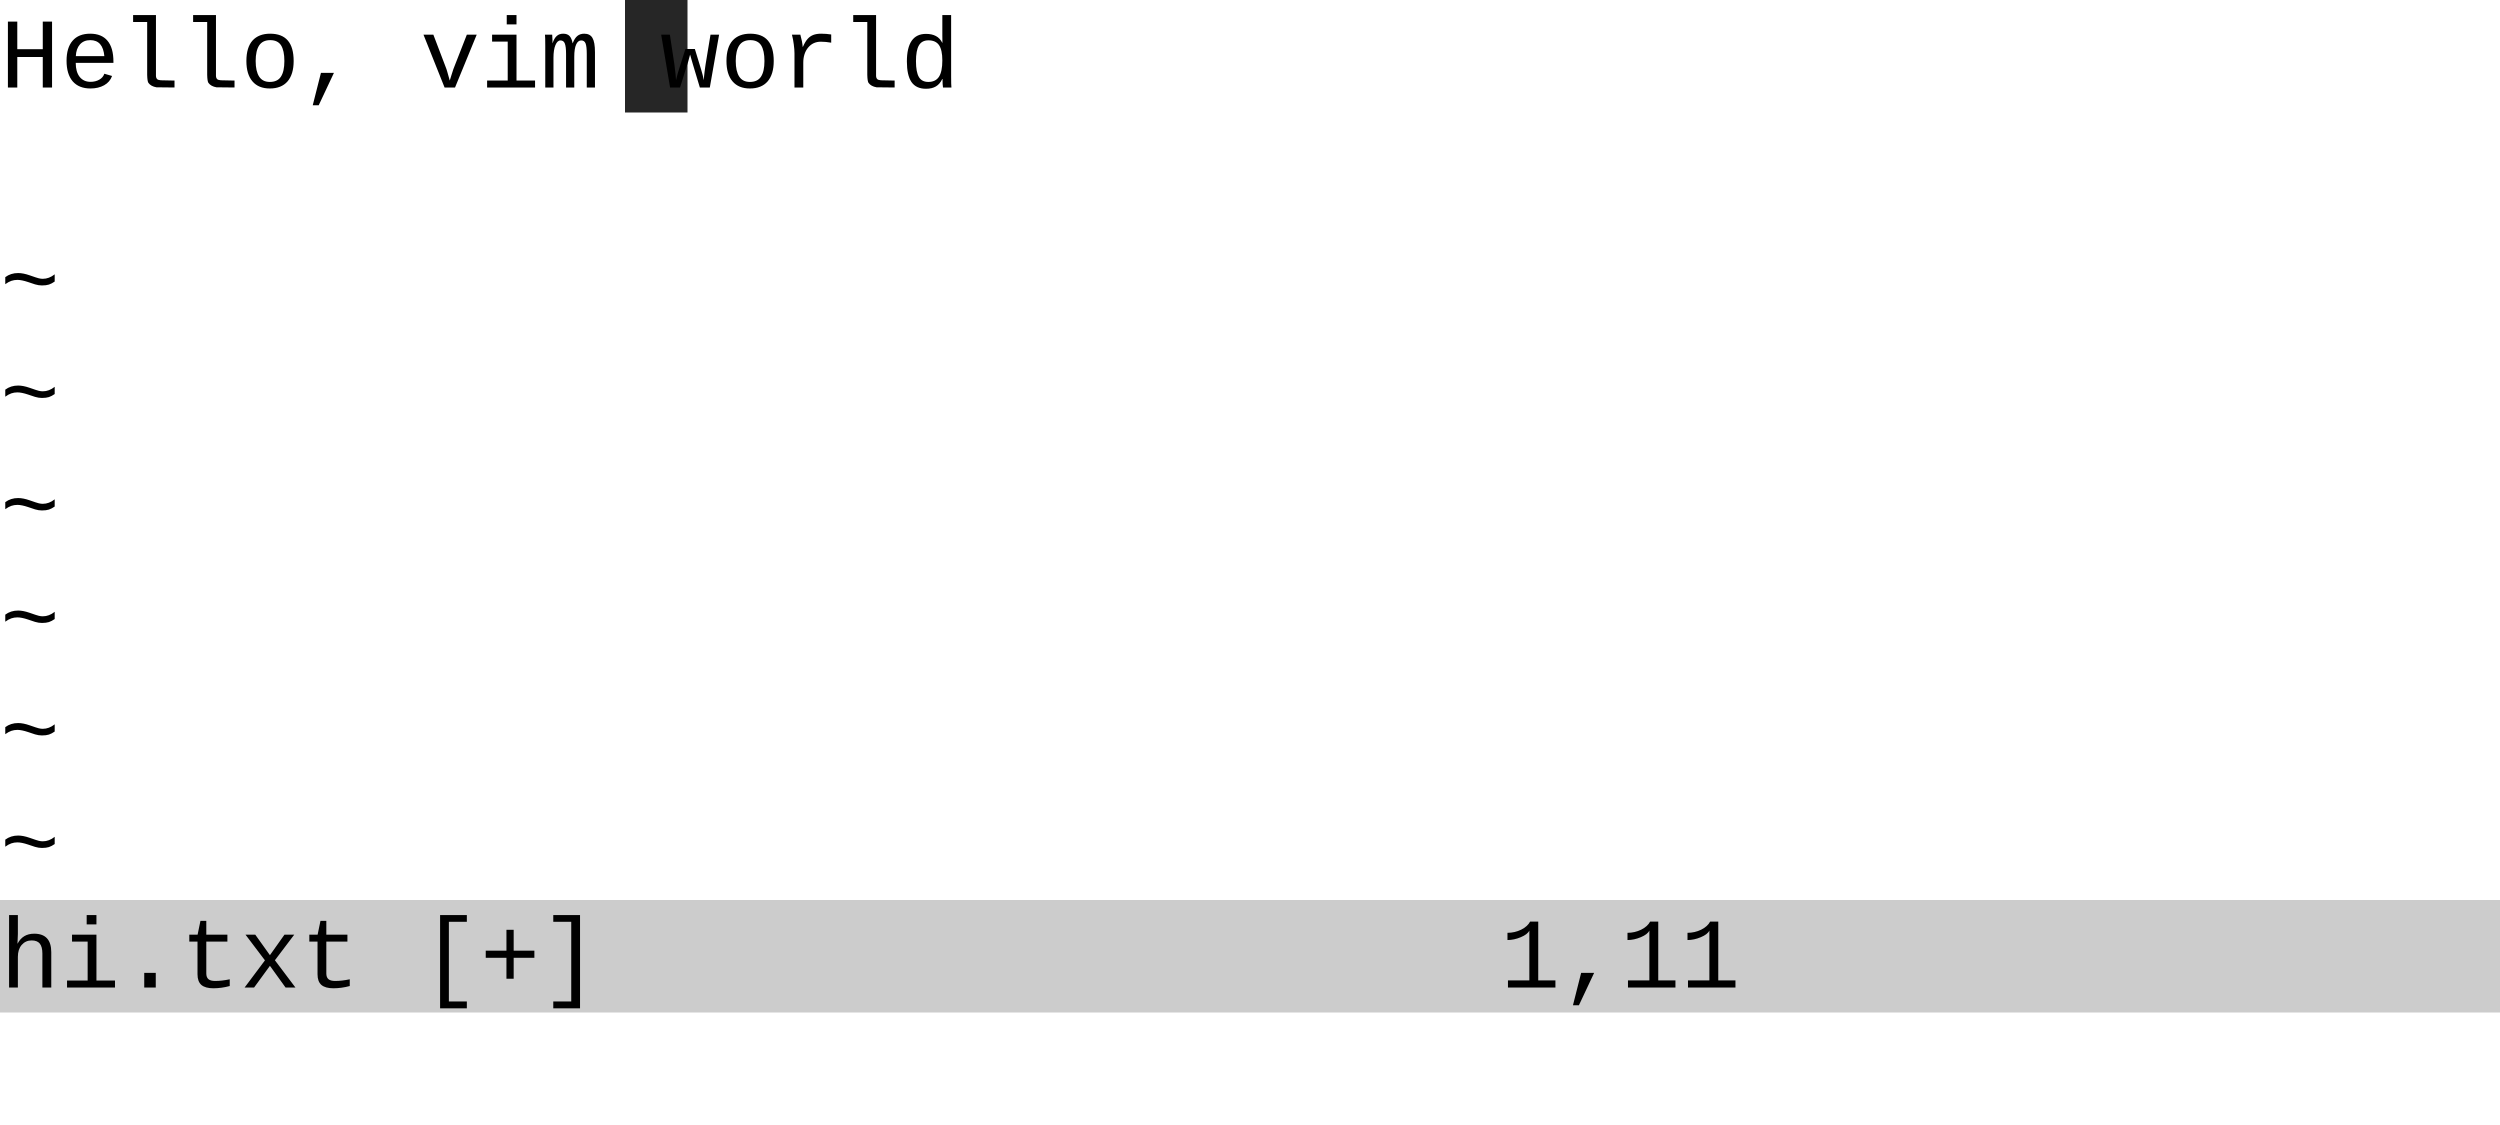
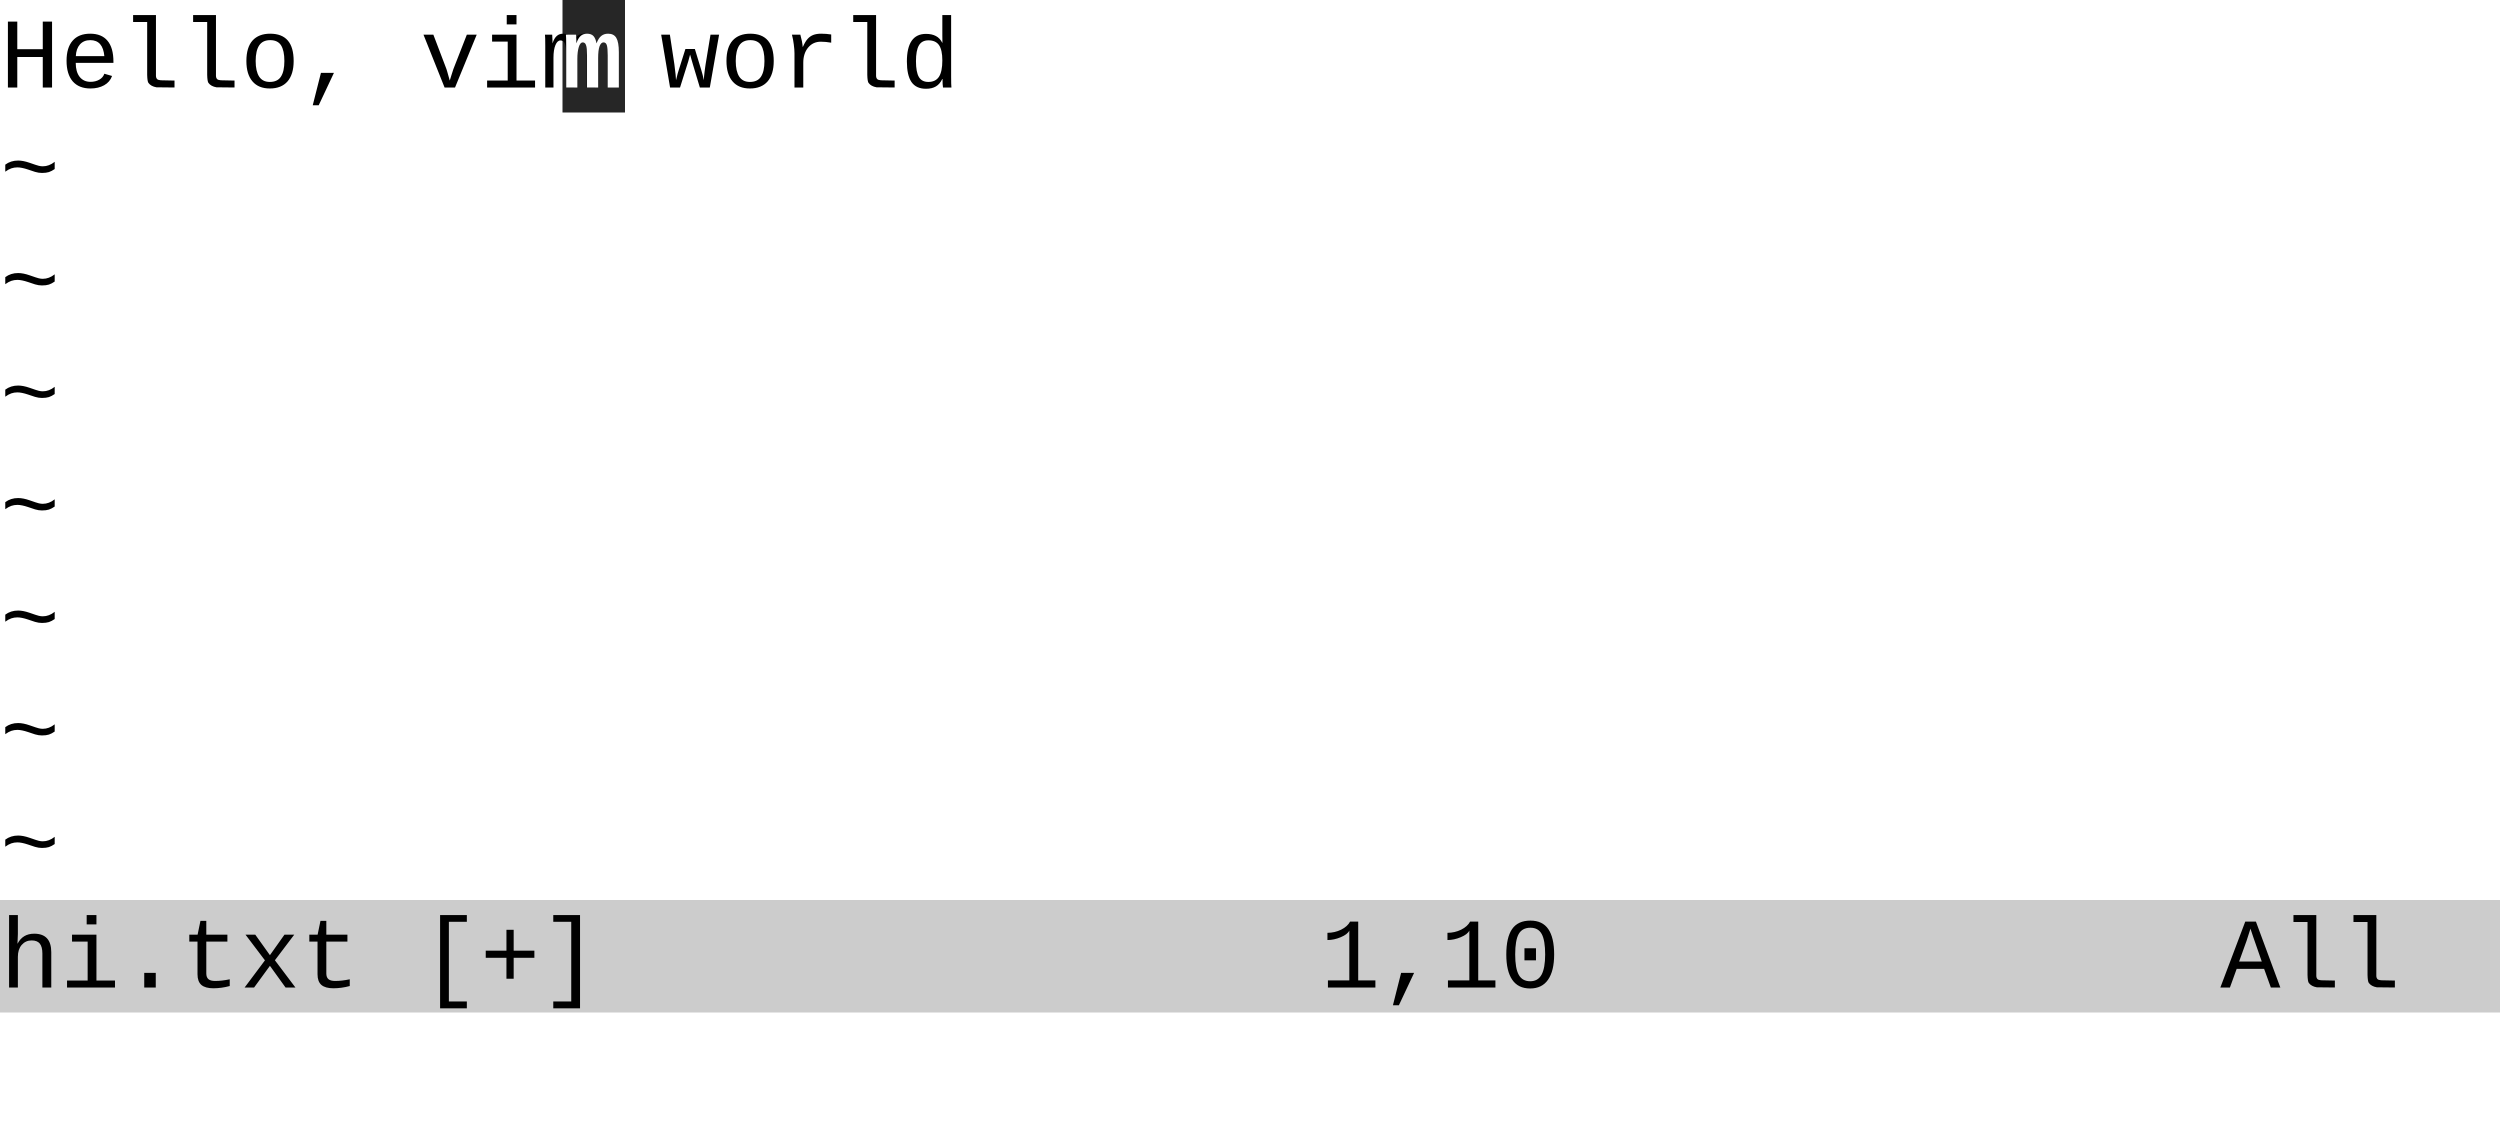
<svg xmlns="http://www.w3.org/2000/svg" viewBox="0 0 400 180" font-family="'Cascadia Code','Consolas','Courier New',monospace" font-size="16" xml:space="preserve" data-vimfu-theme="bw">
  <defs>
    <style>
      .bg0 { fill: #ffffff; }
      .bg1 { fill: #cccccc; }
      .fg0 { fill: #000000; }
      .fg1 { fill: #000000; }
      .fg2 { fill: #000000; }
      .cursor { fill: #000000; opacity: 0.85; }
      .cursor-text { fill: #ffffff; font-weight: bold; }
  </style>
  </defs>
  <g class="backgrounds">
    <rect class="bg0" width="400" height="180" />
    <rect class="bg1" x="0" y="144" width="400" height="18" />
  </g>
  <g class="foreground">
    <text y="14">
      <tspan class="fg0" x="0 10 20 30 40 50 60 70 80 90 100 110 120 130 140 150" xml:space="preserve">Hello, vim world</tspan>
    </text>
+     <text y="32">
+       <tspan class="fg1" x="0" xml:space="preserve">~</tspan>
+     </text>
    <text y="50">
-       <tspan class="fg2" x="0" xml:space="preserve">~</tspan>
+       <tspan class="fg1" x="0" xml:space="preserve">~</tspan>
    </text>
    <text y="68">
-       <tspan class="fg2" x="0" xml:space="preserve">~</tspan>
+       <tspan class="fg1" x="0" xml:space="preserve">~</tspan>
    </text>
    <text y="86">
-       <tspan class="fg2" x="0" xml:space="preserve">~</tspan>
+       <tspan class="fg1" x="0" xml:space="preserve">~</tspan>
    </text>
    <text y="104">
-       <tspan class="fg2" x="0" xml:space="preserve">~</tspan>
+       <tspan class="fg1" x="0" xml:space="preserve">~</tspan>
    </text>
    <text y="122">
-       <tspan class="fg2" x="0" xml:space="preserve">~</tspan>
+       <tspan class="fg1" x="0" xml:space="preserve">~</tspan>
    </text>
    <text y="140">
-       <tspan class="fg2" x="0" xml:space="preserve">~</tspan>
+       <tspan class="fg1" x="0" xml:space="preserve">~</tspan>
    </text>
    <text y="158">
-       <tspan class="fg1" x="0 10 20 30 40 50 60 70 80 90 100 110 120 130 140 150 160 170 180 190 200 210 220 230 240 250 260 270 280" xml:space="preserve">hi.txt [+]               1,11</tspan>
+       <tspan class="fg2" x="0 10 20 30 40 50 60 70 80 90 100 110 120 130 140 150 160 170 180 190 200 210 220 230 240 250 260 270 280 290 300 310 320 330 340 350 360 370 380 390" xml:space="preserve">hi.txt [+]            1,10           All</tspan>
    </text>
  </g>
  <g class="cursors">
-     <rect class="cursor" x="100" y="0" width="10" height="18" />
-     <text class="cursor-text" x="100" y="14"> </text>
+     <rect class="cursor" x="90" y="0" width="10" height="18" />
+     <text class="cursor-text" x="90" y="14">m</text>
  </g>
</svg>
